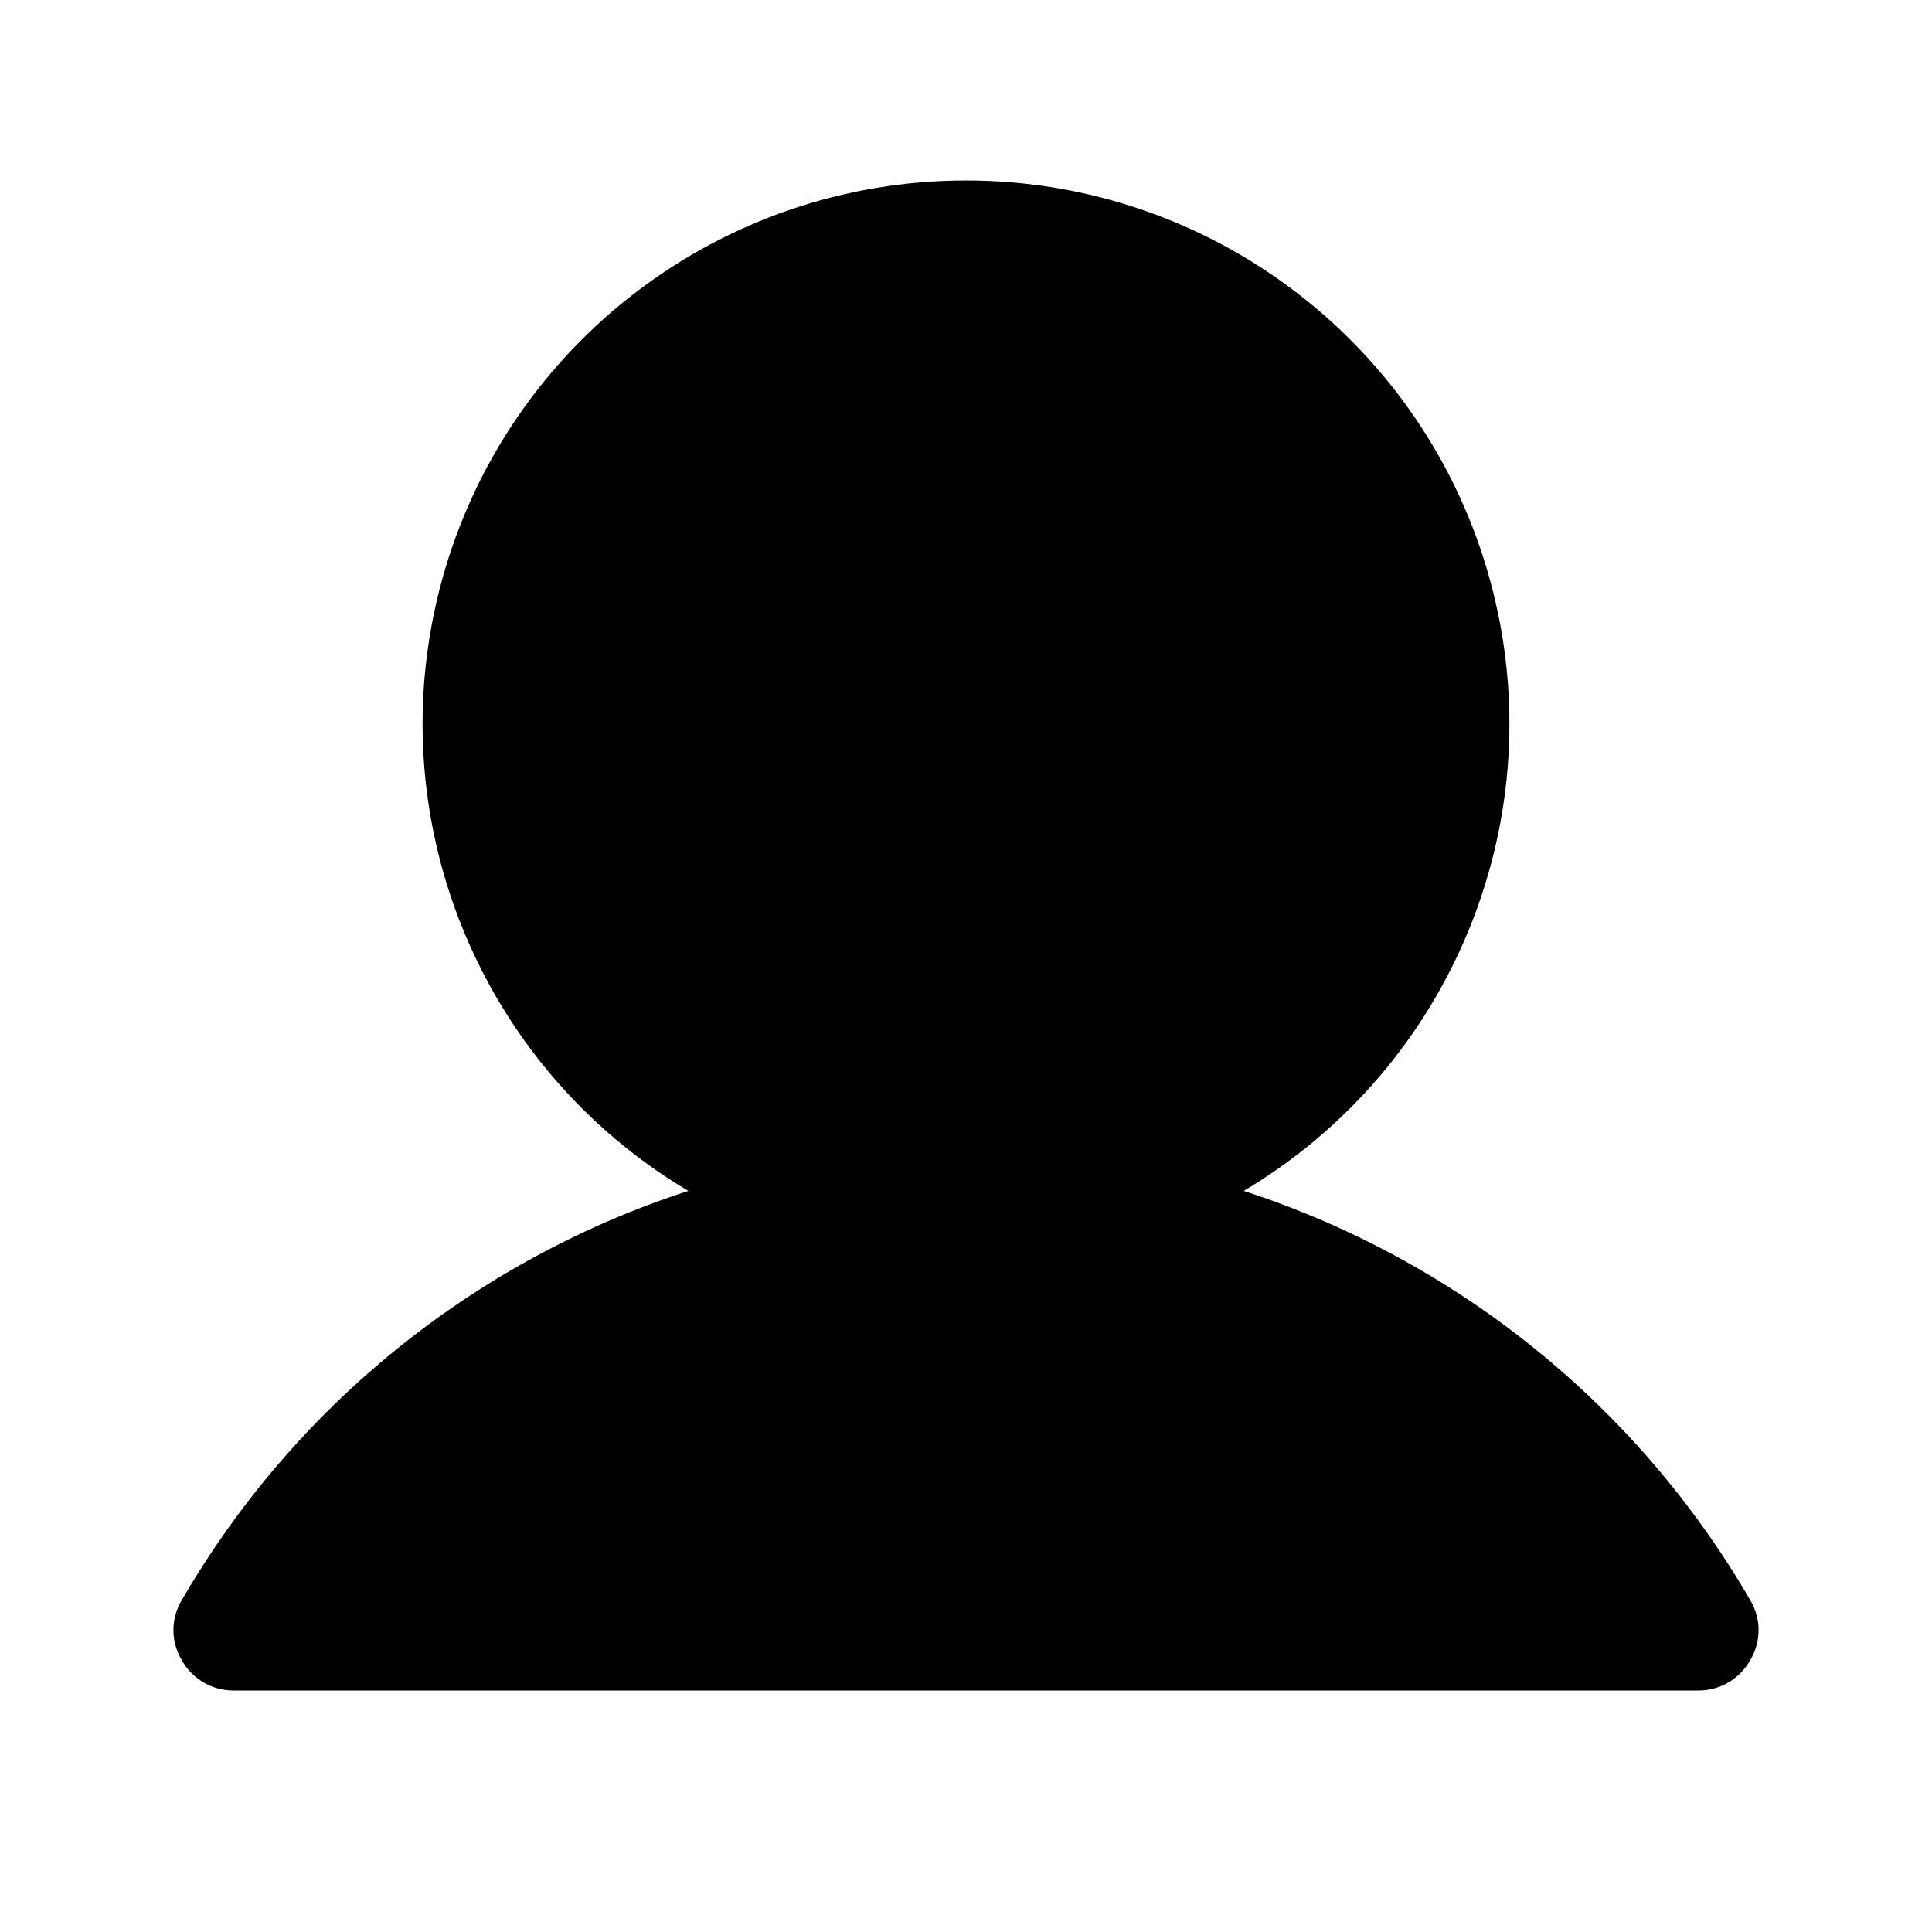
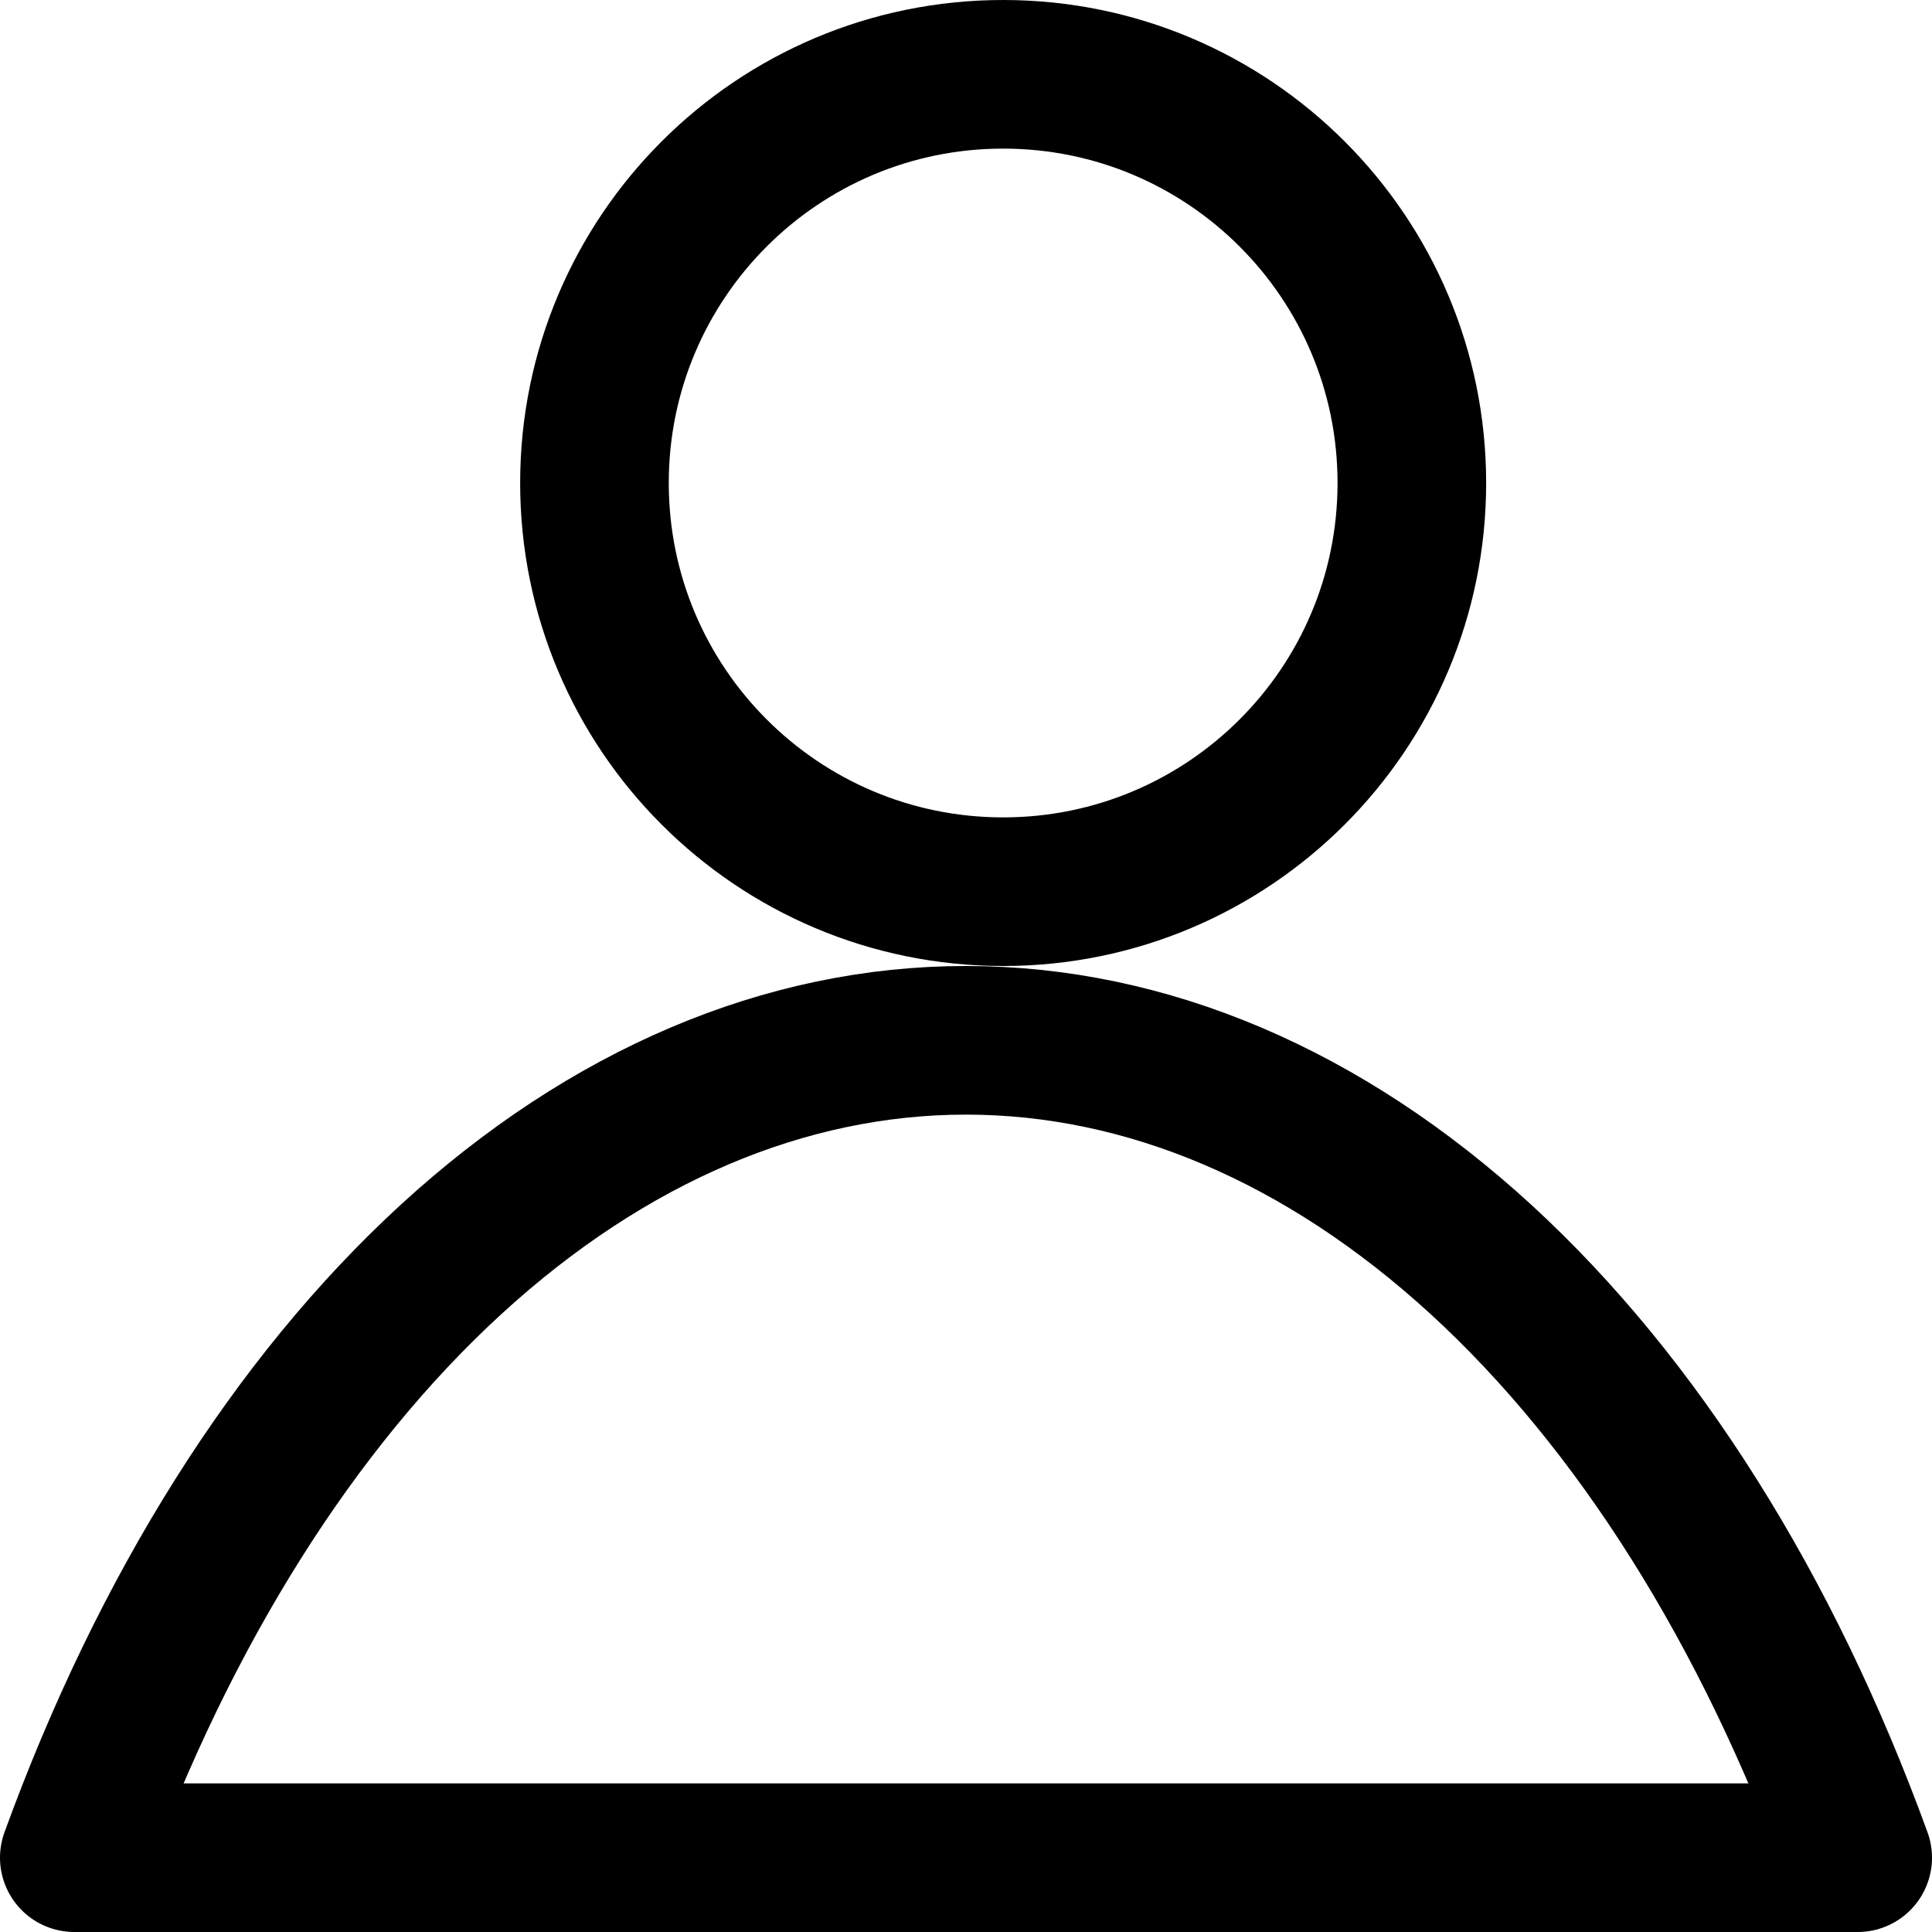
- <svg xmlns="http://www.w3.org/2000/svg" width="192" height="192" fill="currentColor" viewBox="0 0 256 256">
-   <rect width="256" height="256" fill="none" />
-   <path d="M231.9,212a120.7,120.7,0,0,0-67.1-54.2,72,72,0,1,0-73.6,0A120.7,120.7,0,0,0,24.1,212a7.7,7.7,0,0,0,0,8,7.8,7.8,0,0,0,6.9,4H225a7.8,7.8,0,0,0,6.9-4A7.7,7.7,0,0,0,231.9,212Z" />
+ <svg xmlns="http://www.w3.org/2000/svg" width="26" height="26" viewBox="0 0 26 26" fill="none">
+   <path d="M13.5 12C16.538 12 19 9.538 19 6.5C19 3.462 16.538 1 13.5 1C10.462 1 8 3.462 8 6.5C8 9.538 10.462 12 13.5 12Z" stroke="black" stroke-width="2" stroke-miterlimit="10" />
+   <path d="M1 25C2.217 21.655 3.966 18.878 6.072 16.947C8.179 15.016 10.568 14 13 14C15.432 14 17.821 15.017 19.928 16.947C22.034 18.878 23.783 21.655 25 25" stroke="black" stroke-width="2" stroke-linecap="round" stroke-linejoin="round" />
+   <line x1="1" y1="25" x2="25" y2="25" stroke="black" stroke-width="2" />
</svg>
